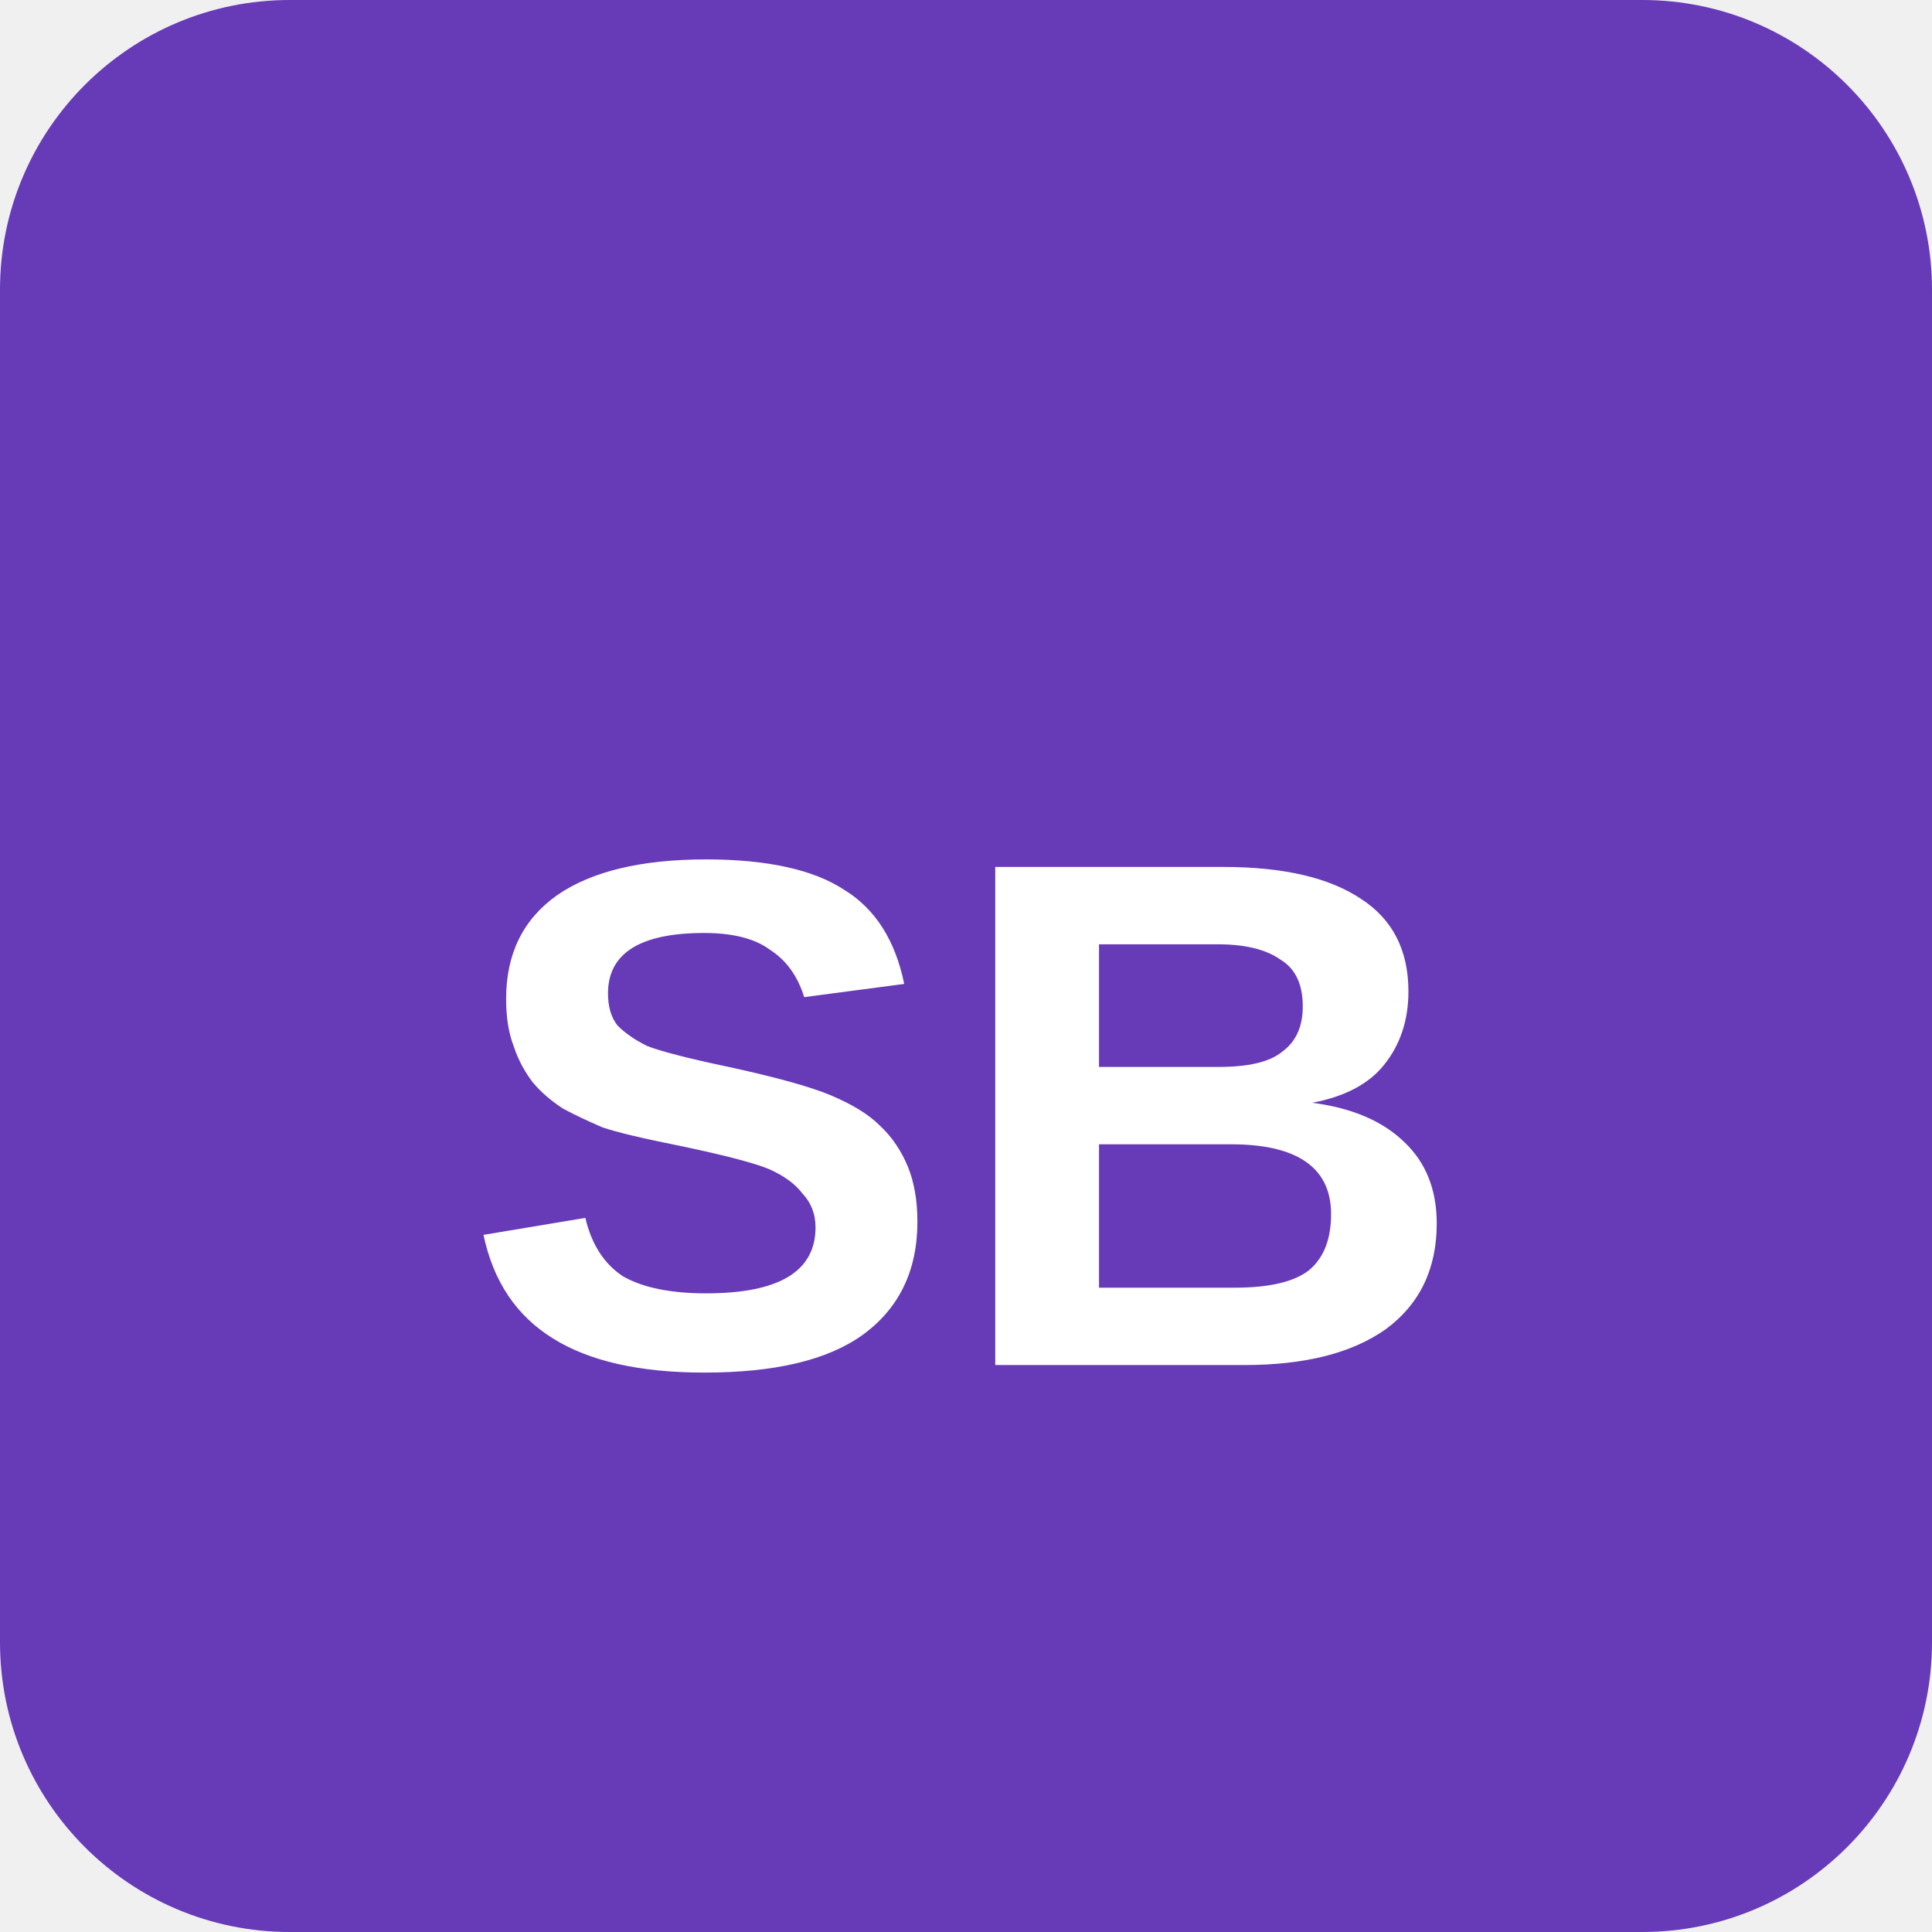
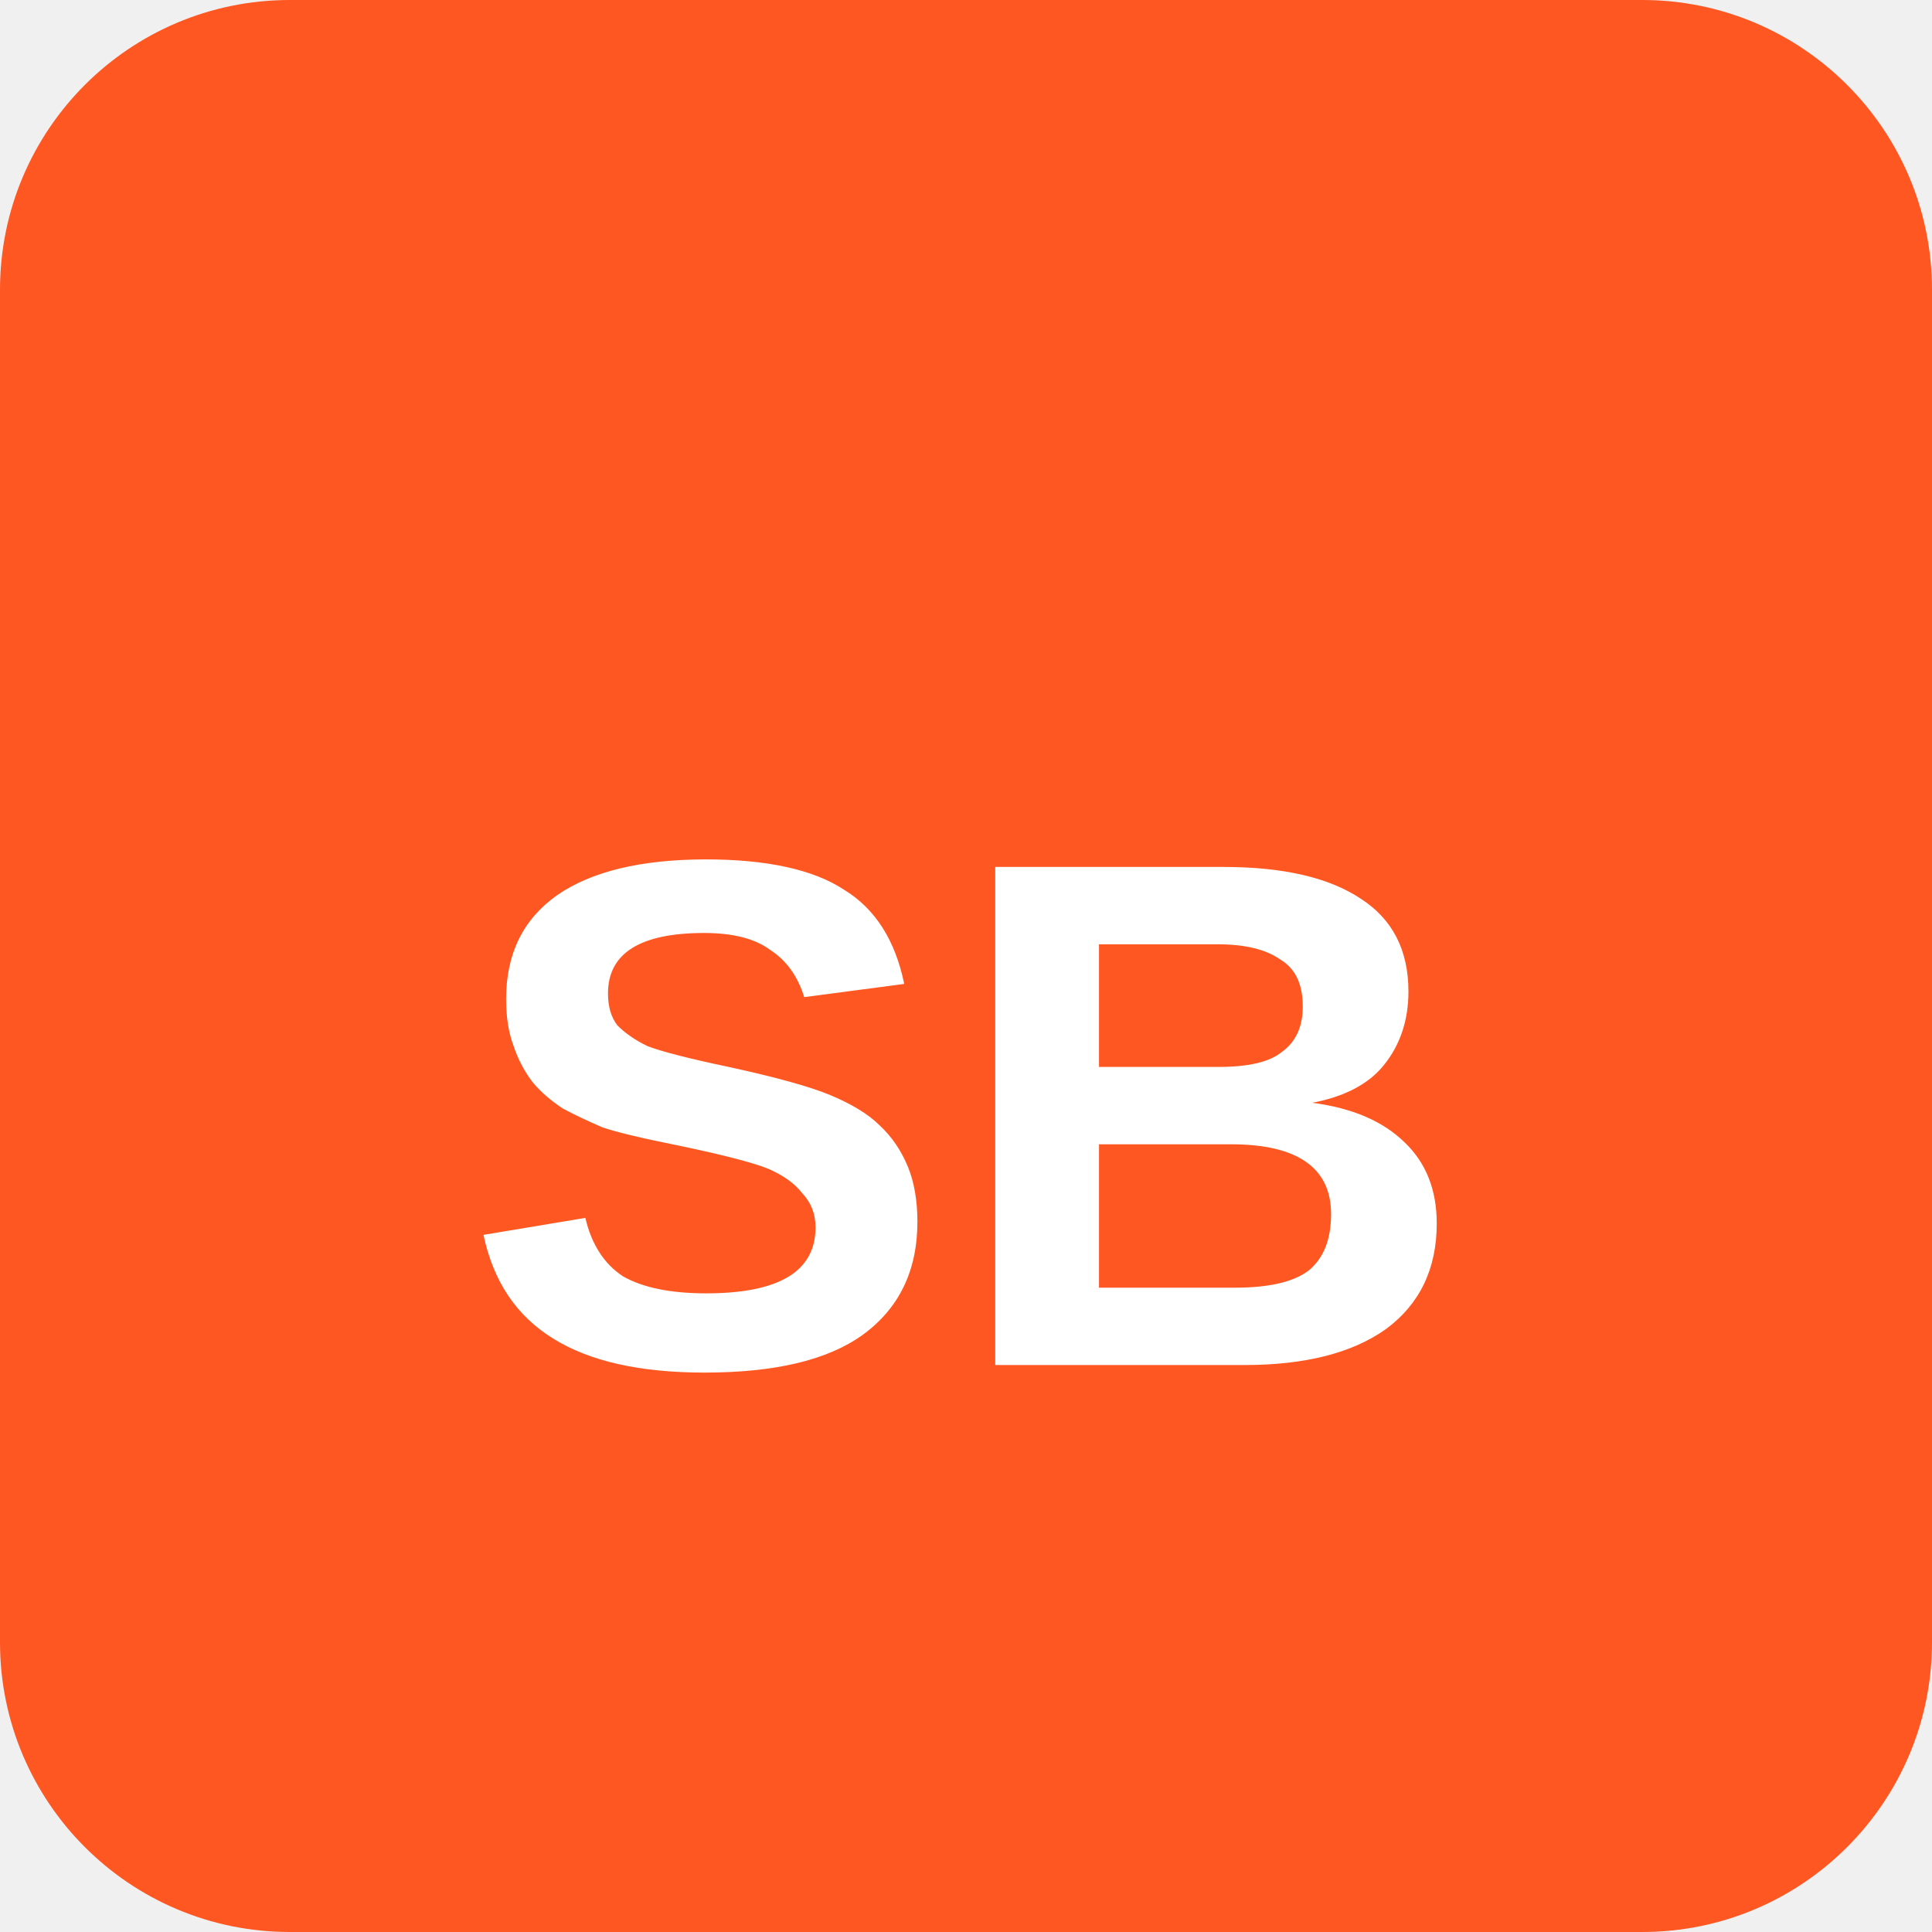
<svg xmlns="http://www.w3.org/2000/svg" width="16" height="16" viewBox="0 0 16 16">
-   <rect width="16" height="16" rx="2.4" fill="#673AB7" />
+   <rect width="16" height="16" rx="2.4" fill="#FF5722" />
  <text x="50%" y="9.6" font-family="Arial, sans-serif" font-size="6" font-weight="bold" fill="#FFFFFF" text-anchor="middle" dominant-baseline="middle">
    SB
  </text>
</svg>
